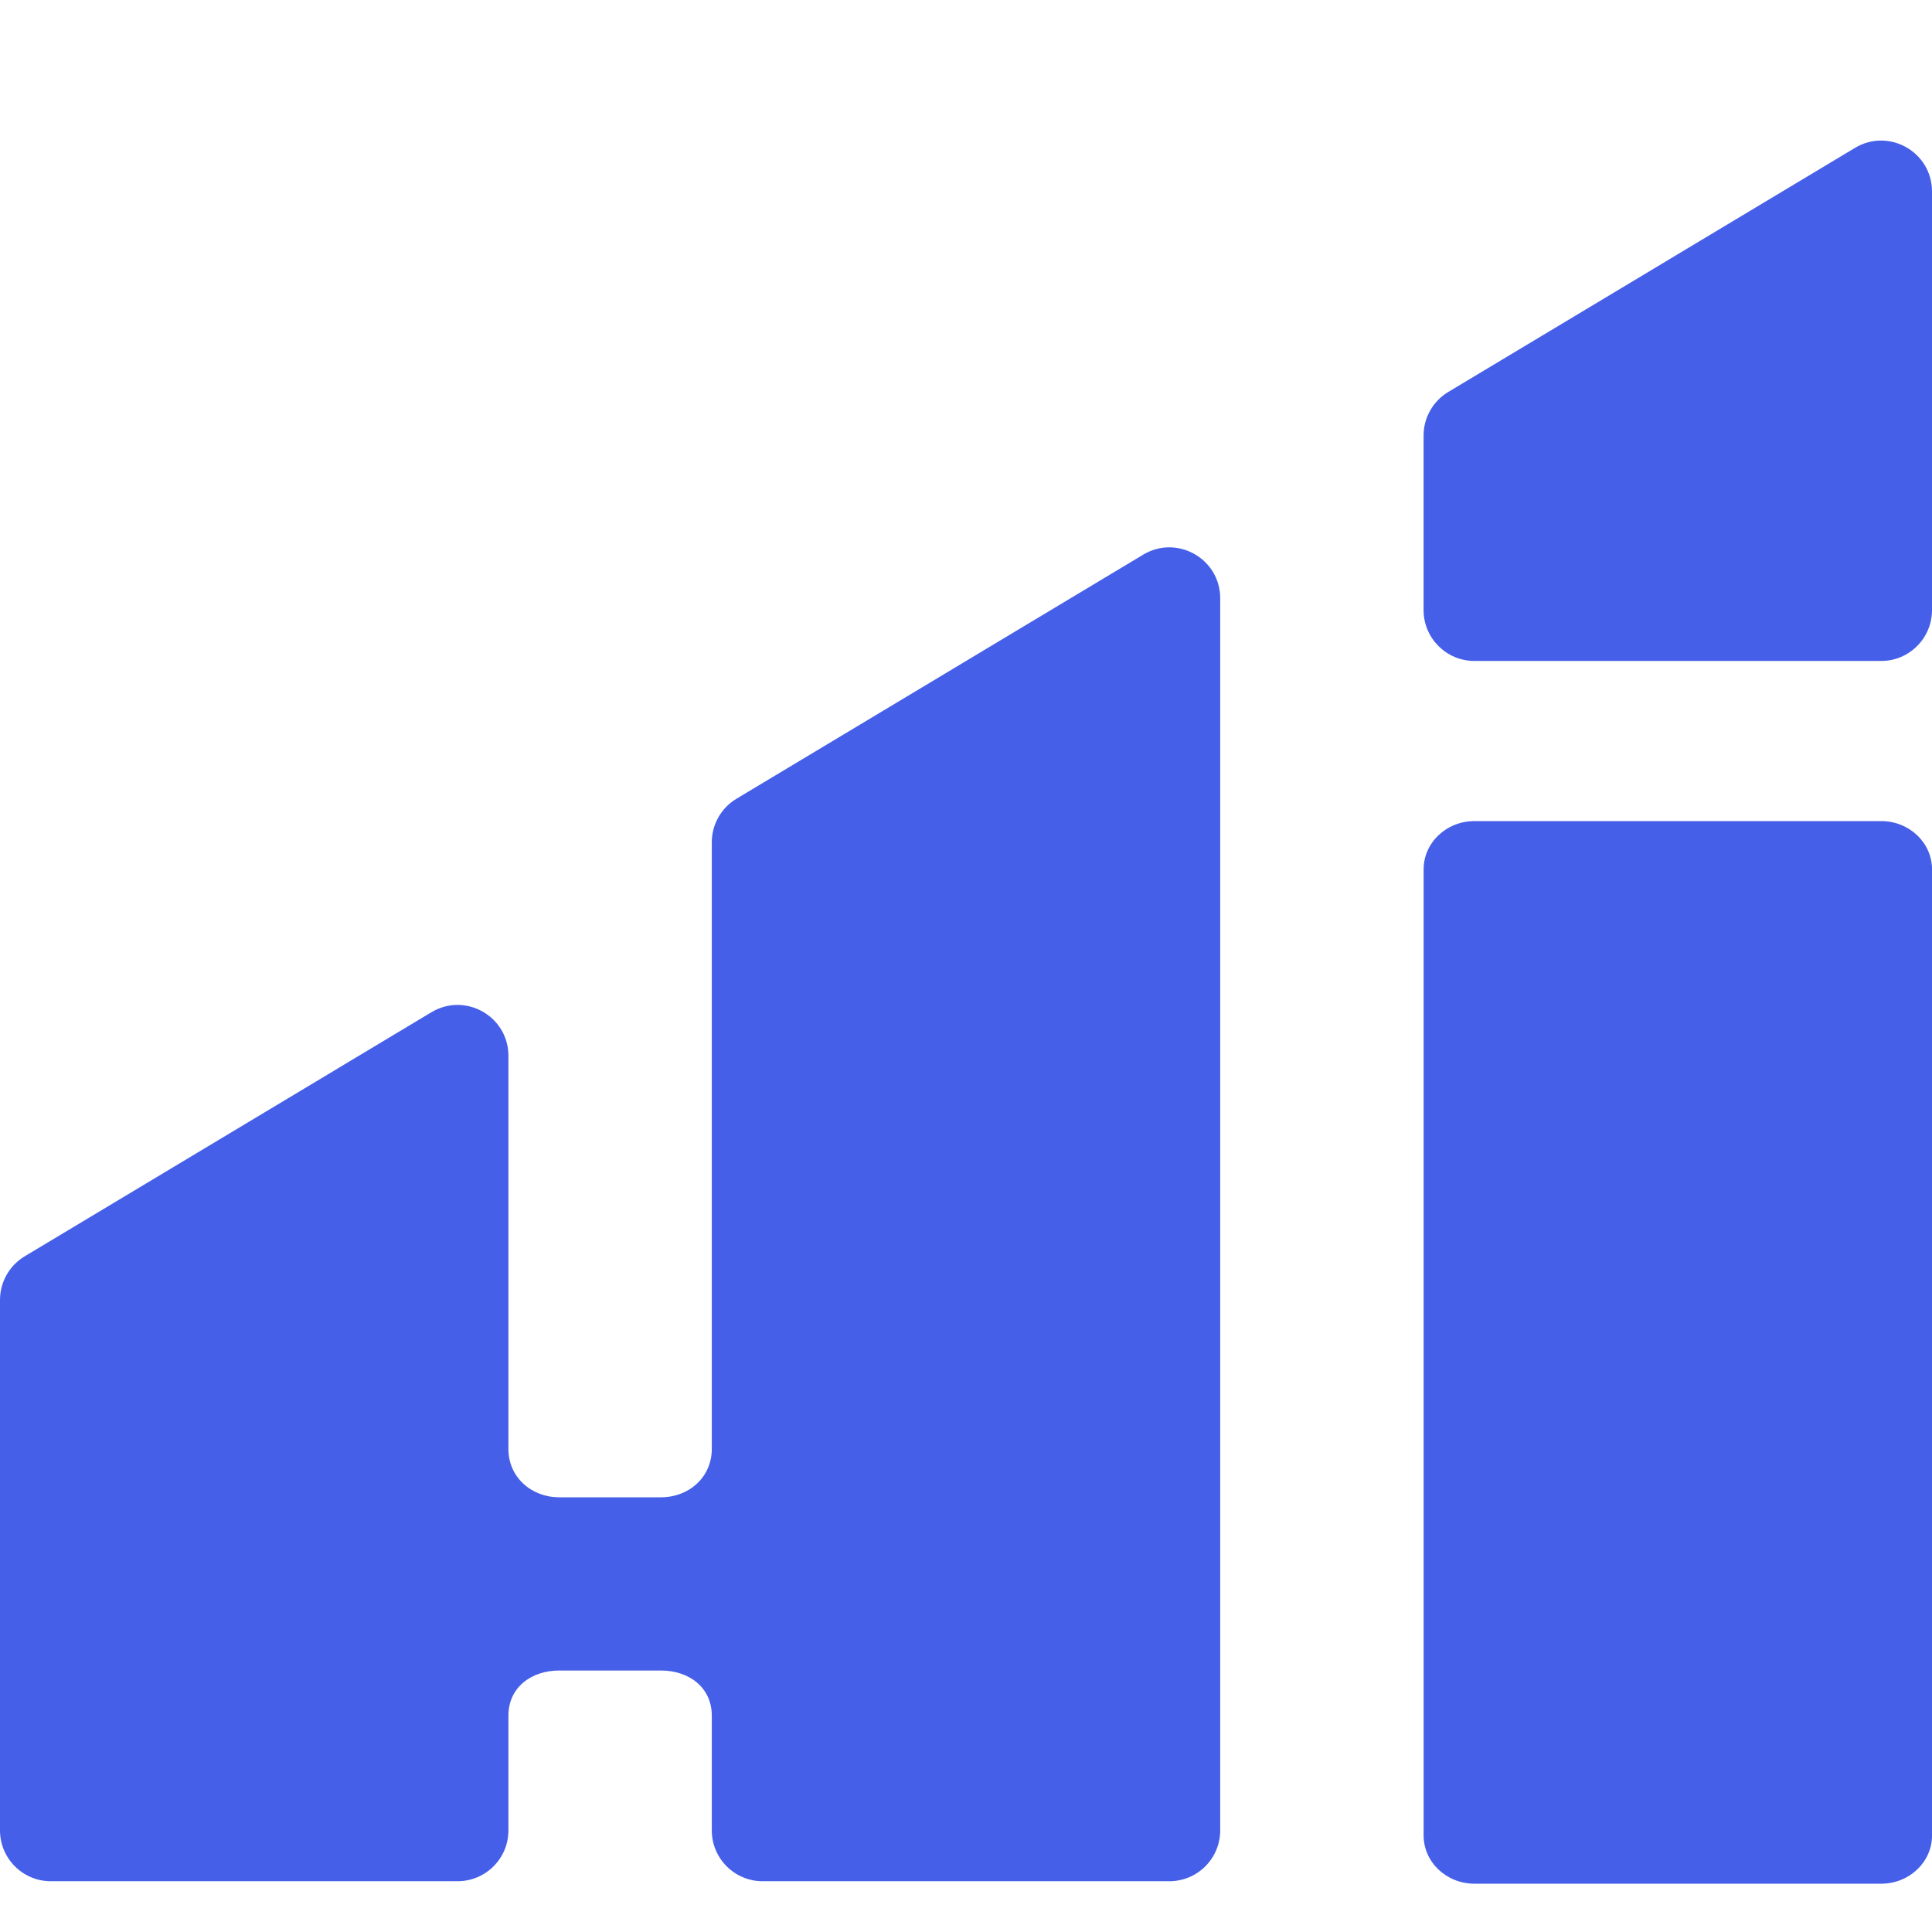
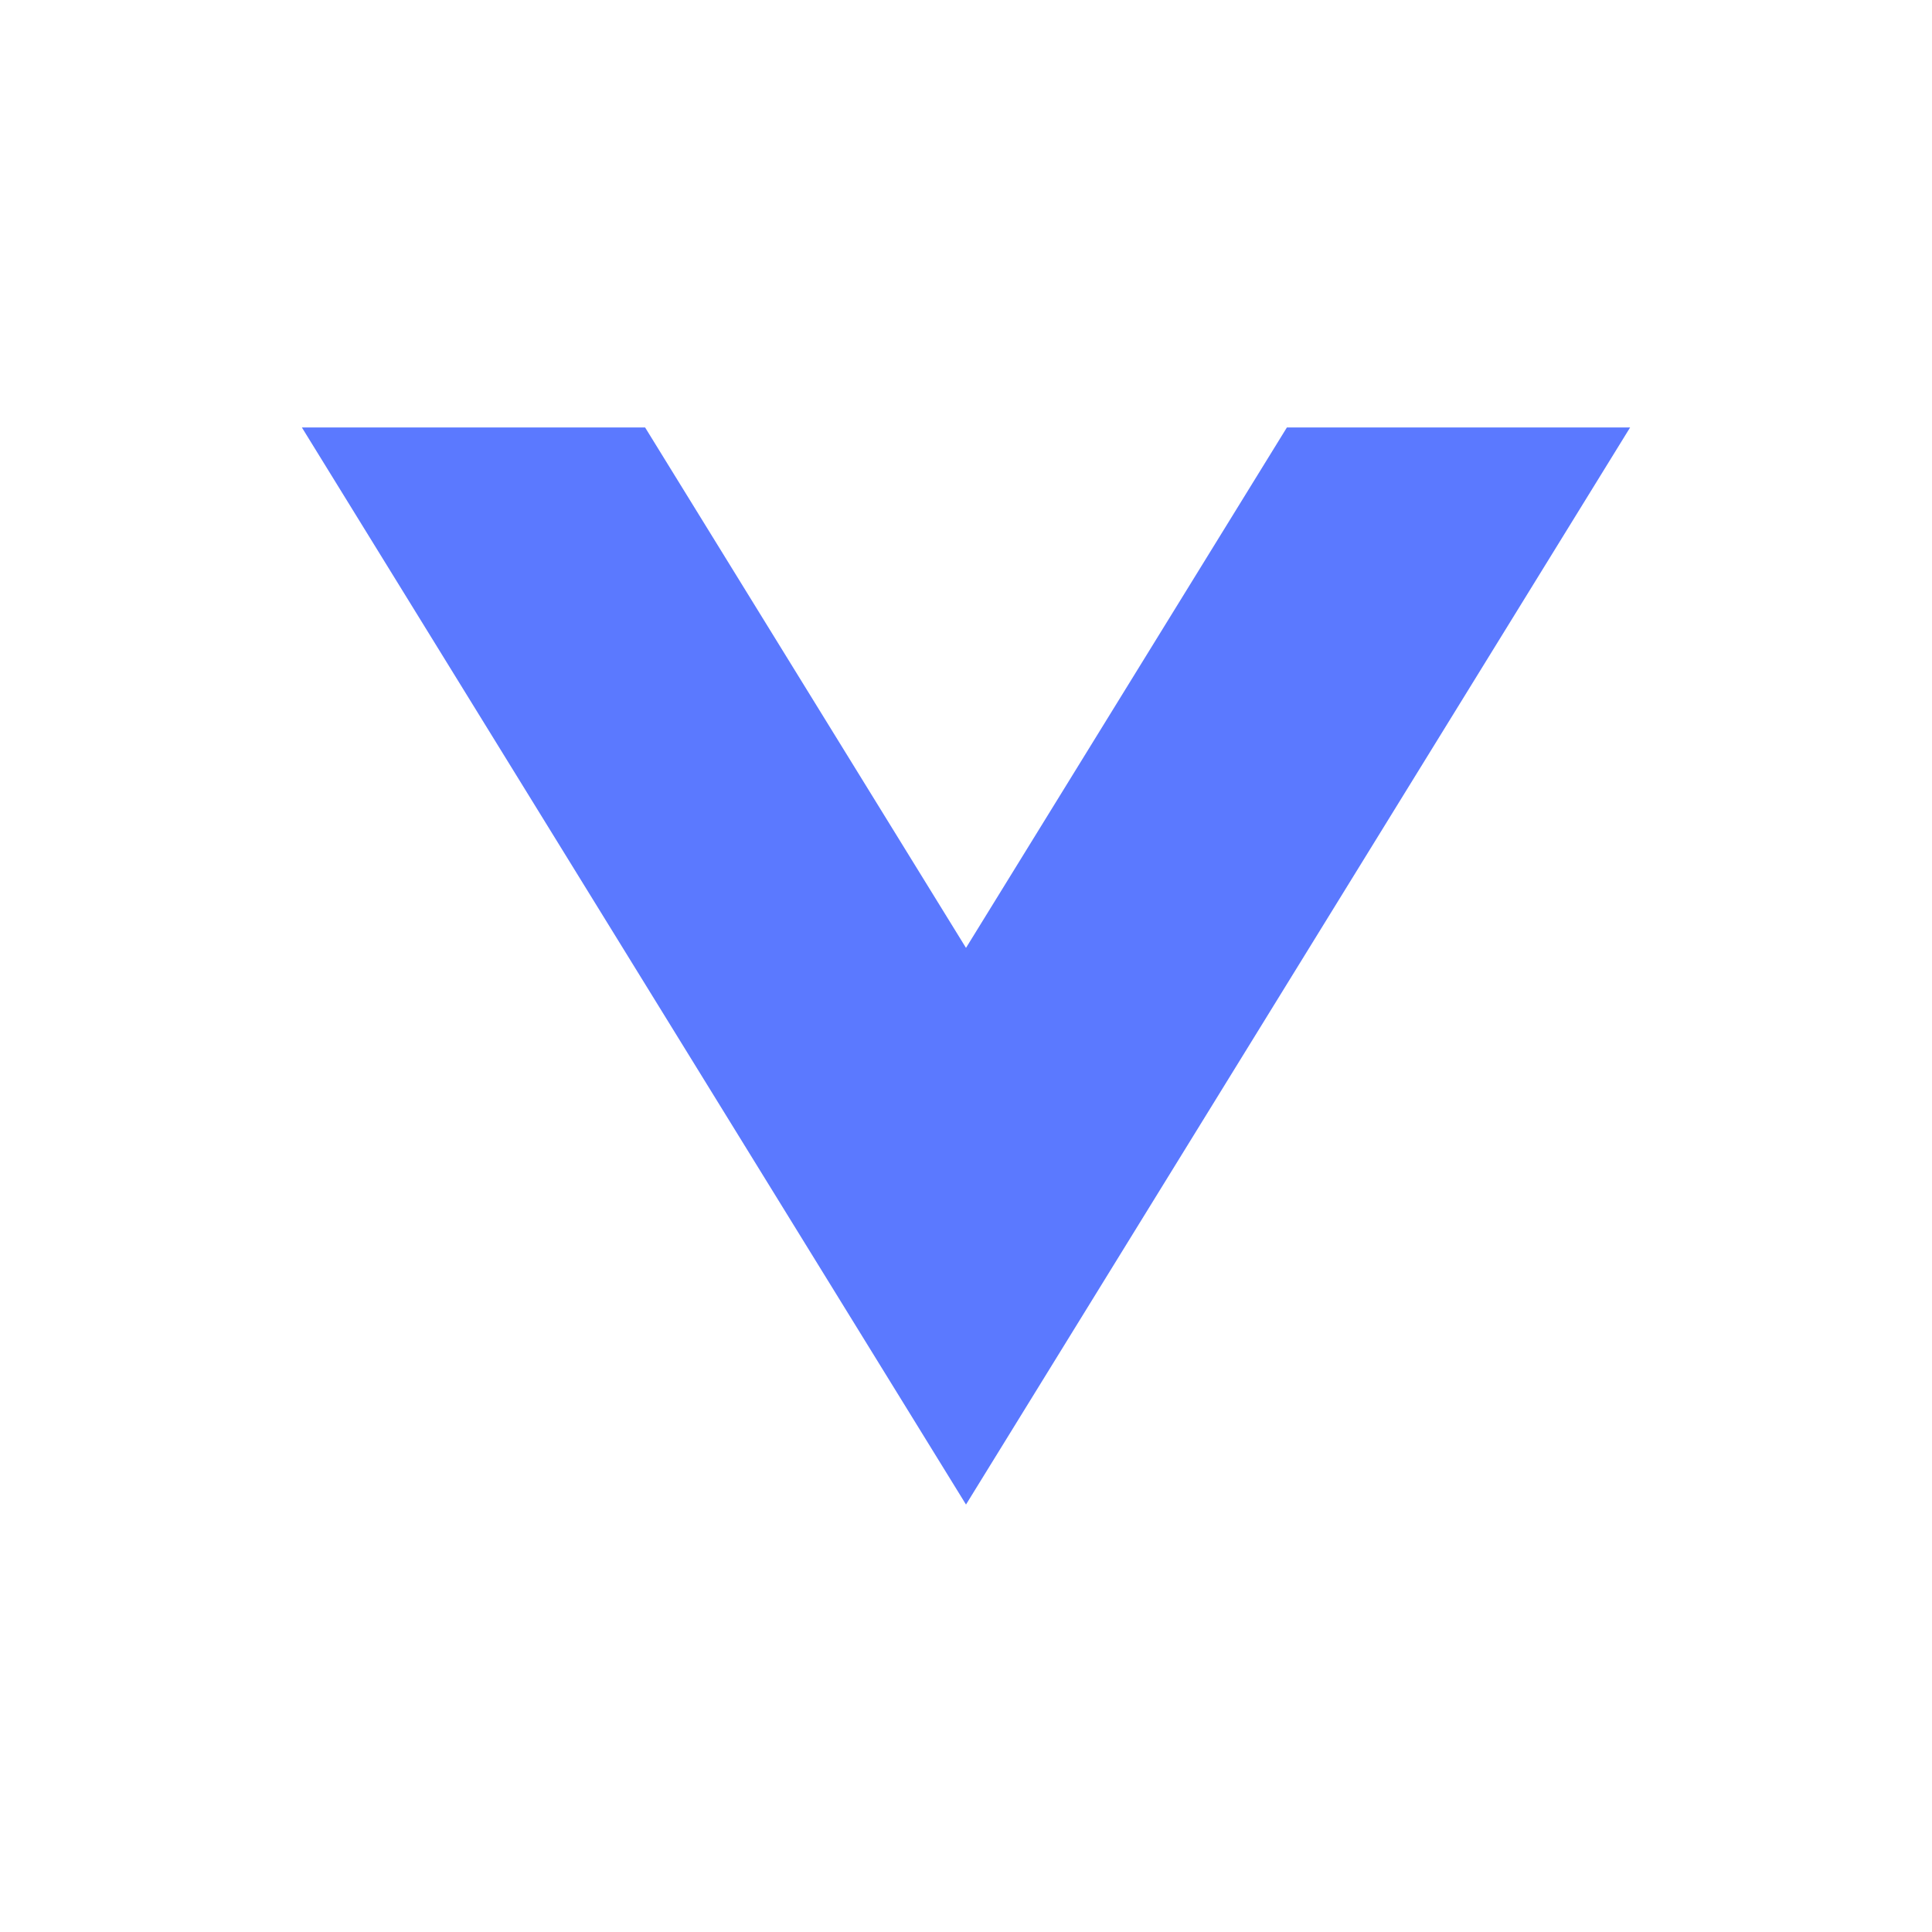
<svg xmlns="http://www.w3.org/2000/svg" width="64" height="64" viewBox="0 0 64 64" fill="none">
-   <g clip-path="url(#clip0_408_56)">
-     <path d="M47.158 14.428C47.158 13.837 47.468 13.289 47.976 12.984L61.449 4.899C62.572 4.225 64 5.034 64 6.343V20.21C64 21.14 63.246 21.895 62.316 21.895H48.842C47.912 21.895 47.158 21.14 47.158 20.21V14.428Z" fill="#455FE9" />
-     <path fill-rule="evenodd" clip-rule="evenodd" d="M24.397 26.459C23.889 26.764 23.579 27.312 23.579 27.903V43.792L23.579 45.475L23.579 45.476L23.579 48C23.579 48.93 22.825 49.6 21.895 49.6H18.526C17.596 49.6 16.842 48.93 16.842 48V45.475V34.976C16.842 33.667 15.414 32.858 14.291 33.532L0.818 41.617C0.31 41.922 0 42.47 0 43.062V60.634C0 61.564 0.754 62.318 1.684 62.318H15.158C16.088 62.318 16.842 61.564 16.842 60.634V58.949V56.831C16.842 55.901 17.596 55.338 18.526 55.338H21.895C22.825 55.338 23.579 55.901 23.579 56.831V58.949L23.579 60.634C23.579 61.564 24.333 62.318 25.263 62.318H38.737C39.667 62.318 40.421 61.564 40.421 60.634V45.476V43.792V19.818C40.421 18.509 38.993 17.7 37.87 18.374L24.397 26.459Z" fill="#455FE9" />
-     <path d="M47.159 28.8V60.8C47.159 61.684 47.913 62.4 48.843 62.4H62.317C63.247 62.4 64.001 61.684 64.001 60.8V28.8C64.001 27.916 63.247 27.2 62.317 27.2H48.843C47.913 27.2 47.159 27.916 47.159 28.8Z" fill="#455FE9" />
-   </g>
-   <defs>
- 
- </defs>
+   <path d="M10.00,14.16 L21.37,14.16 L32.00,31.40 L42.63,14.16 L54.00,14.16 L32.00,49.84 Z" fill="#5B79FF" />
</svg>
